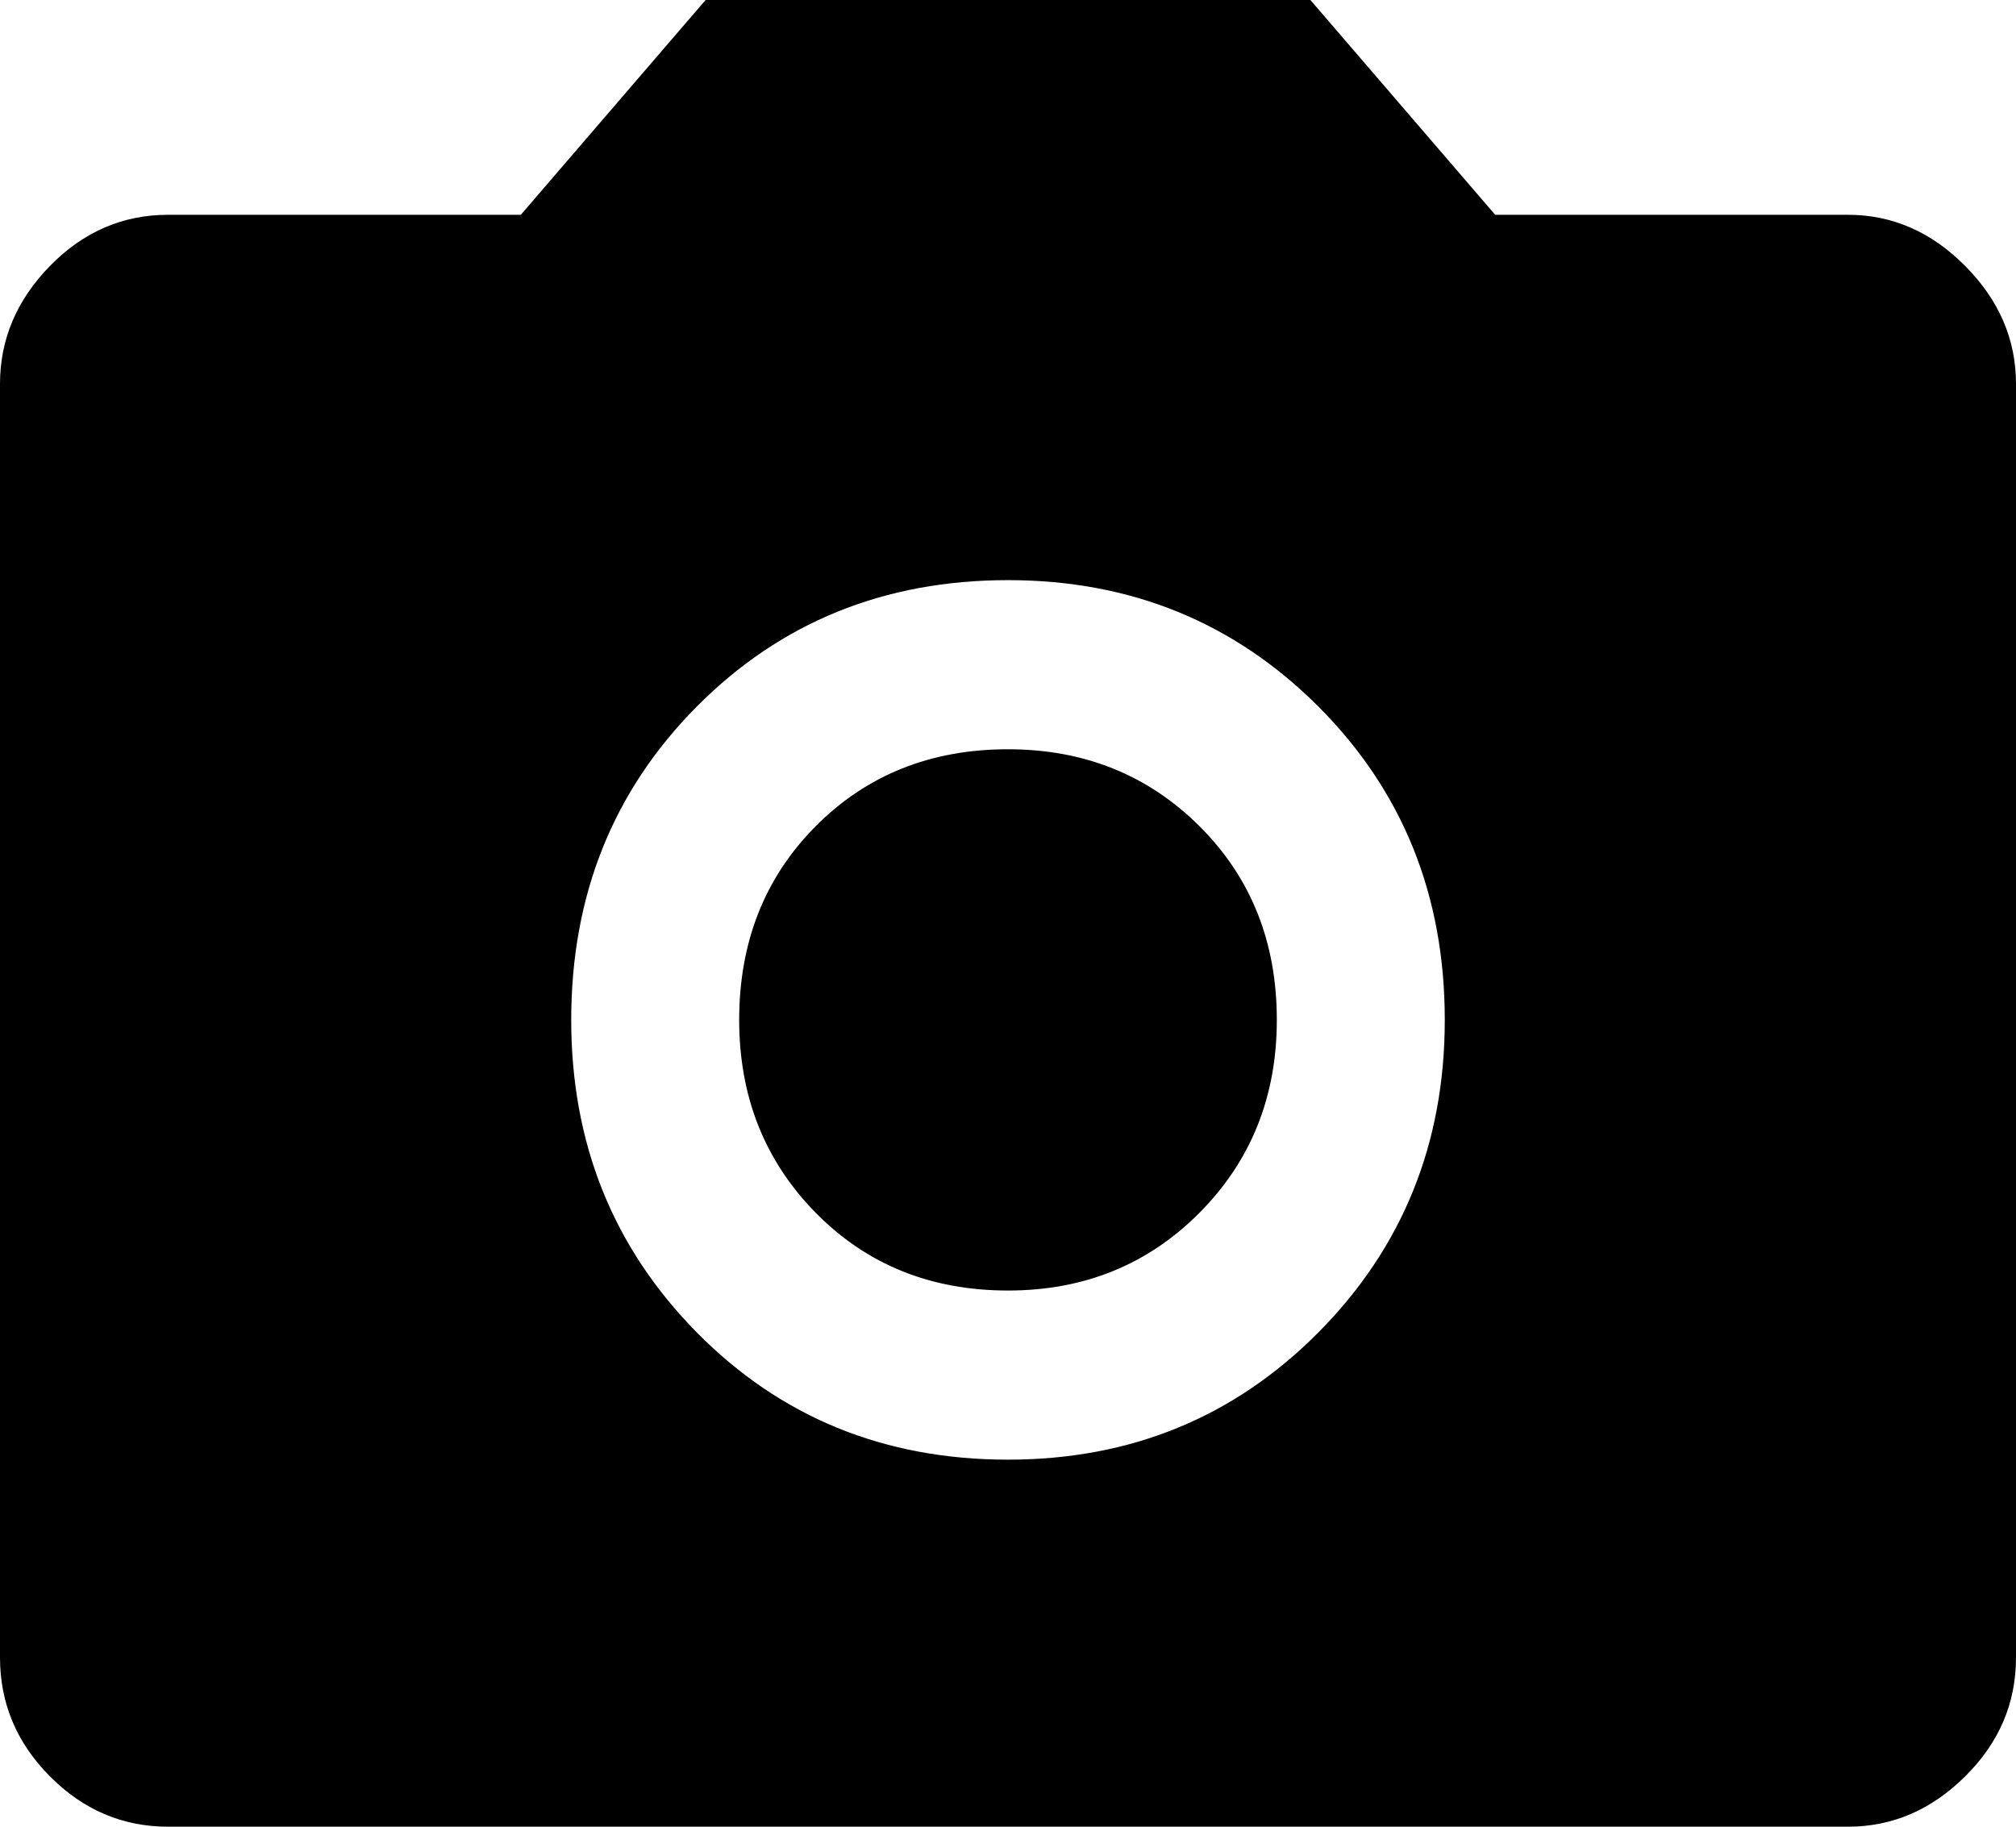
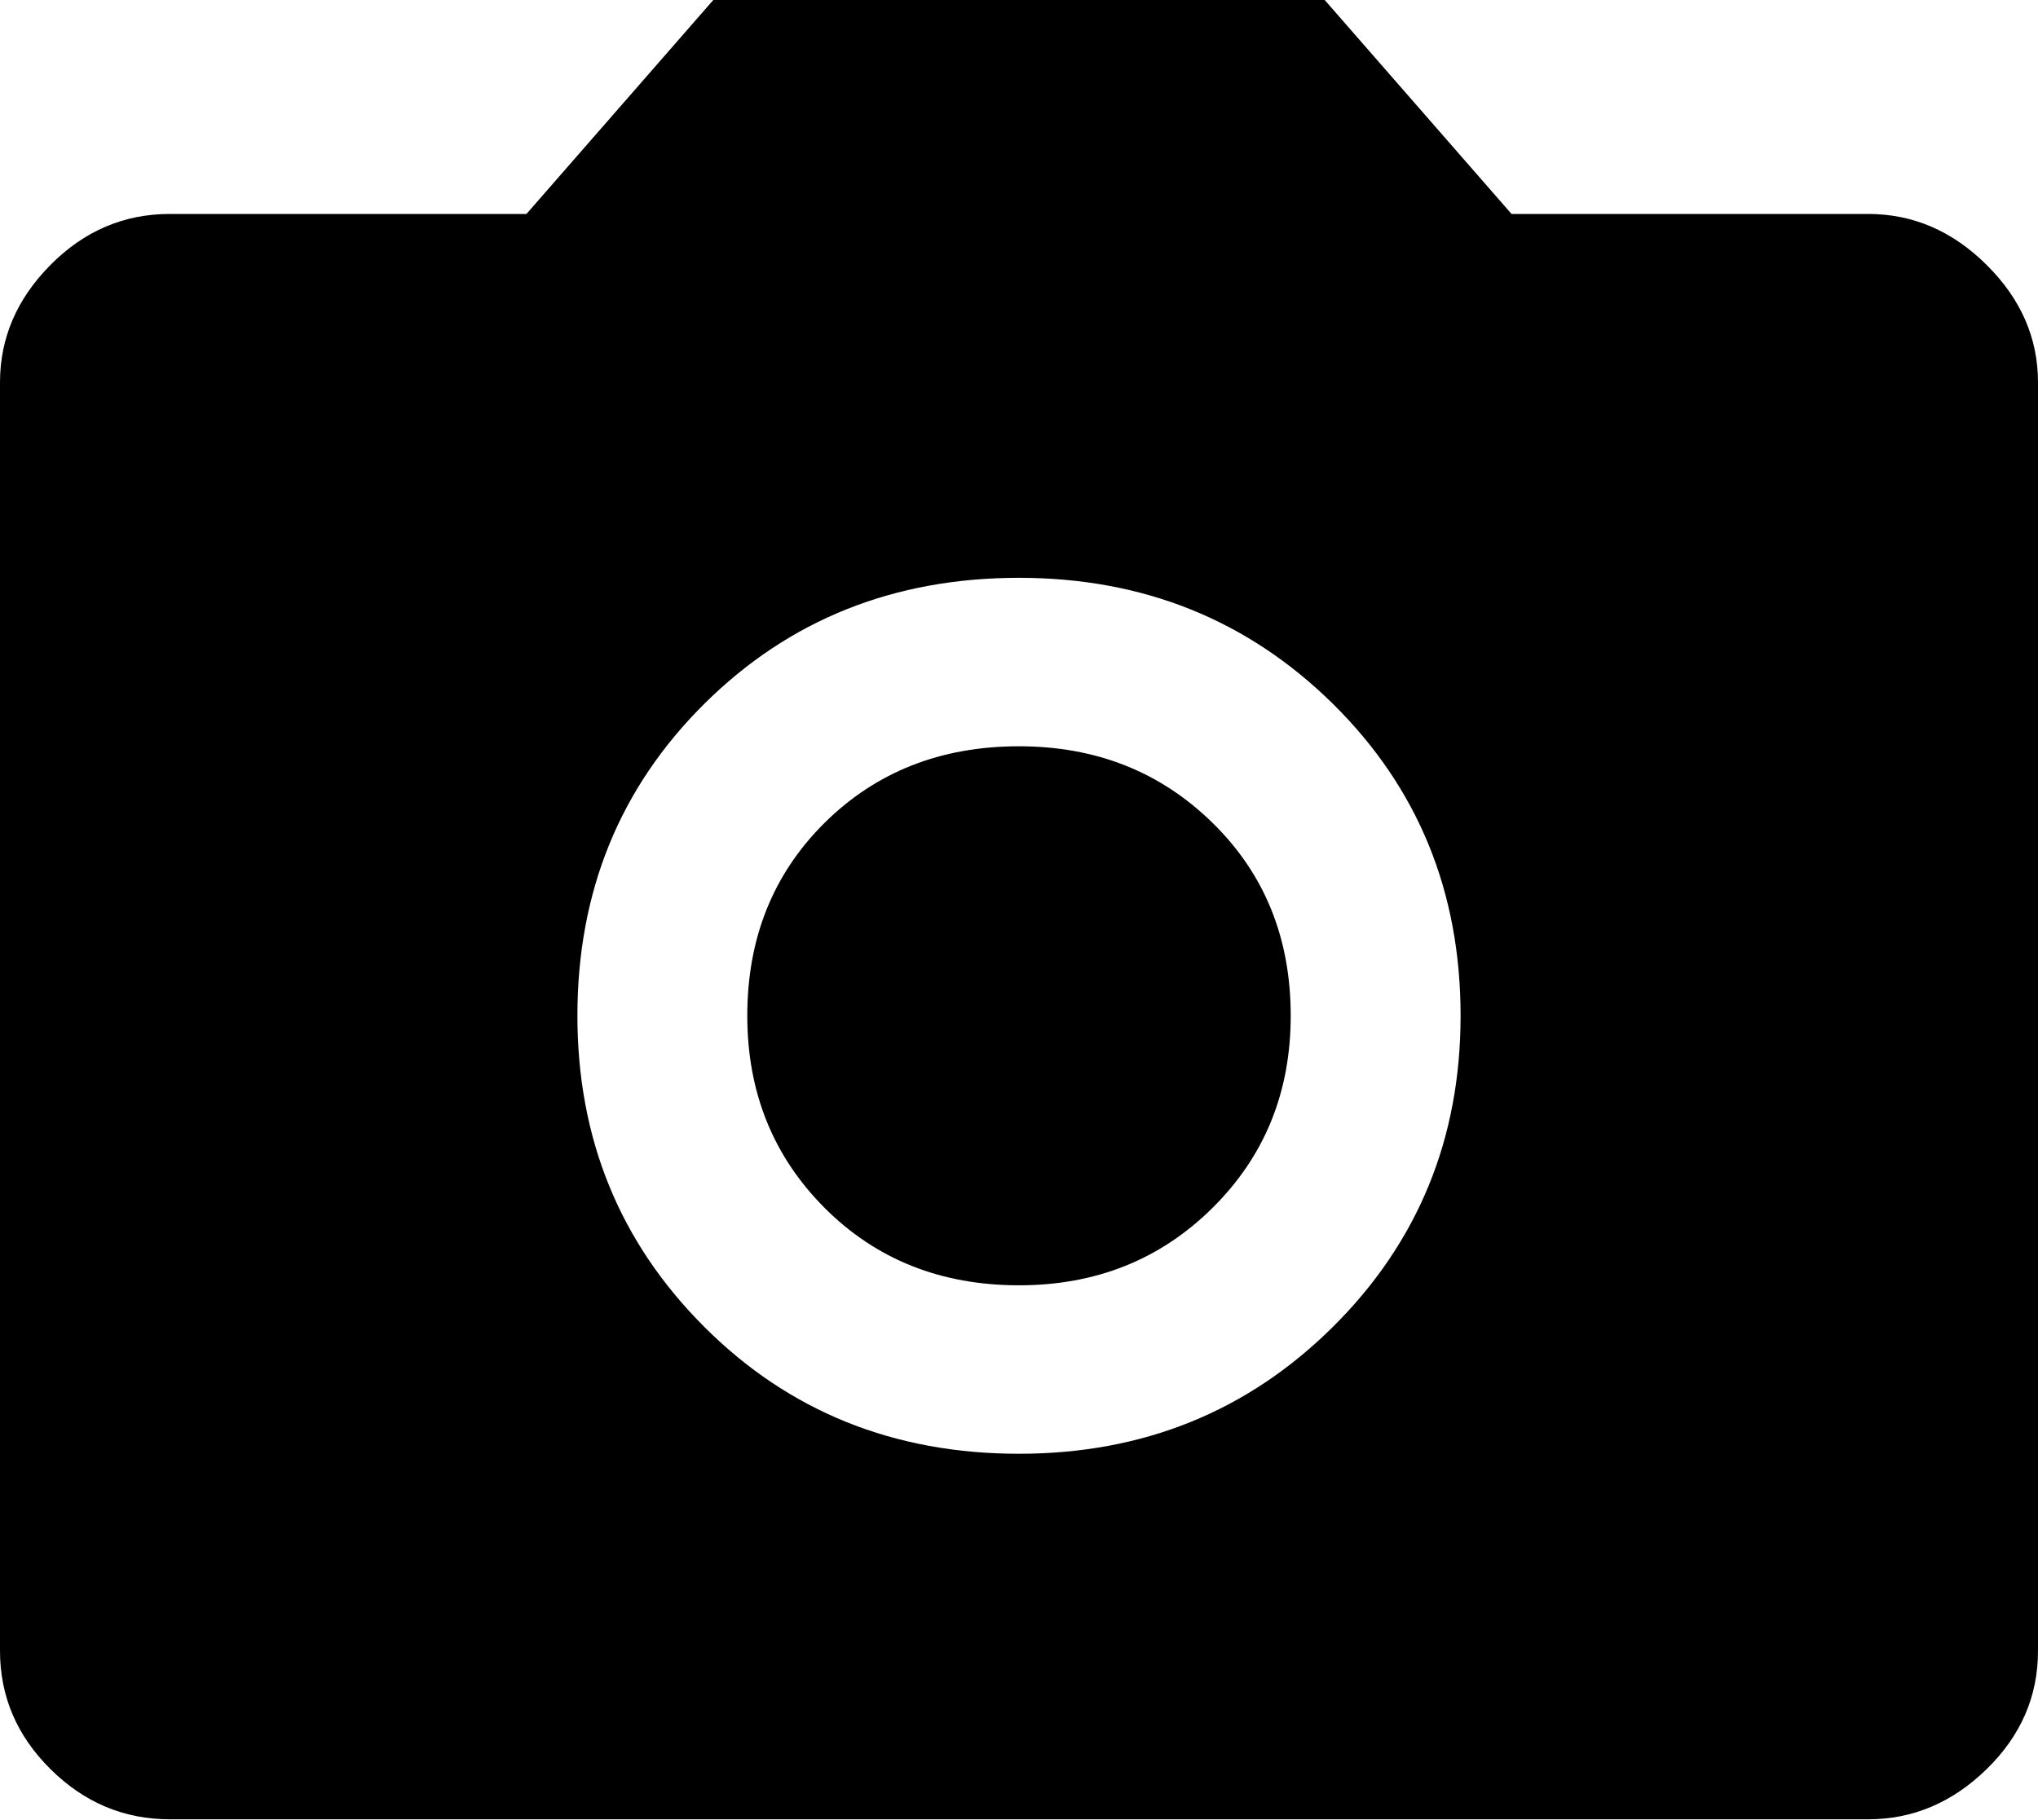
- <svg xmlns="http://www.w3.org/2000/svg" width="32" height="29" viewBox="0 0 32 29" fill="none">
-   <path d="M16 23.173C17.947 23.173 19.589 22.5 20.927 21.153C22.264 19.805 22.933 18.152 22.933 16.192C22.933 14.214 22.264 12.556 20.927 11.217C19.589 9.879 17.947 9.21 16 9.21C14.036 9.21 12.389 9.879 11.06 11.217C9.731 12.556 9.067 14.214 9.067 16.192C9.067 18.152 9.731 19.805 11.06 21.153C12.389 22.5 14.036 23.173 16 23.173ZM16 20.488C14.773 20.488 13.756 20.076 12.947 19.253C12.138 18.429 11.733 17.409 11.733 16.192C11.733 14.957 12.138 13.932 12.947 13.117C13.756 12.303 14.773 11.895 16 11.895C17.209 11.895 18.222 12.303 19.04 13.117C19.858 13.932 20.267 14.957 20.267 16.192C20.267 17.409 19.858 18.429 19.04 19.253C18.222 20.076 17.209 20.488 16 20.488ZM2.667 29C1.947 29 1.322 28.734 0.793 28.201C0.264 27.669 0 27.04 0 26.315V6.095C0 5.388 0.264 4.764 0.793 4.222C1.322 3.681 1.947 3.41 2.667 3.41H8.267L11.2 0H20.8L23.733 3.41H29.333C30.036 3.41 30.656 3.681 31.193 4.222C31.731 4.764 32 5.388 32 6.095V26.315C32 27.04 31.731 27.669 31.193 28.201C30.656 28.734 30.036 29 29.333 29H2.667Z" fill="currentColor" />
+ <svg xmlns="http://www.w3.org/2000/svg" width="28" height="25" viewBox="0 0 28 25" fill="none">
+   <path d="M14 19.977C15.703 19.977 17.14 19.396 18.311 18.235C19.481 17.074 20.067 15.648 20.067 13.958C20.067 12.253 19.481 10.824 18.311 9.67C17.14 8.517 15.703 7.94 14 7.94C12.281 7.94 10.84 8.517 9.678 9.67C8.515 10.824 7.933 12.253 7.933 13.958C7.933 15.648 8.515 17.074 9.678 18.235C10.84 19.396 12.281 19.977 14 19.977ZM14 17.662C12.927 17.662 12.036 17.307 11.328 16.597C10.621 15.887 10.267 15.008 10.267 13.958C10.267 12.893 10.621 12.01 11.328 11.308C12.036 10.606 12.927 10.255 14 10.255C15.058 10.255 15.944 10.606 16.66 11.308C17.376 12.01 17.733 12.893 17.733 13.958C17.733 15.008 17.376 15.887 16.66 16.597C15.944 17.307 15.058 17.662 14 17.662ZM2.333 25C1.703 25 1.157 24.77 0.694 24.311C0.231 23.852 0 23.31 0 22.685V5.255C0 4.645 0.231 4.107 0.694 3.64C1.157 3.173 1.703 2.94 2.333 2.94H7.233L9.8 0H18.2L20.767 2.94H25.667C26.281 2.94 26.824 3.173 27.294 3.64C27.765 4.107 28 4.645 28 5.255V22.685C28 23.31 27.765 23.852 27.294 24.311C26.824 24.77 26.281 25 25.667 25H2.333Z" fill="currentColor" />
</svg>
